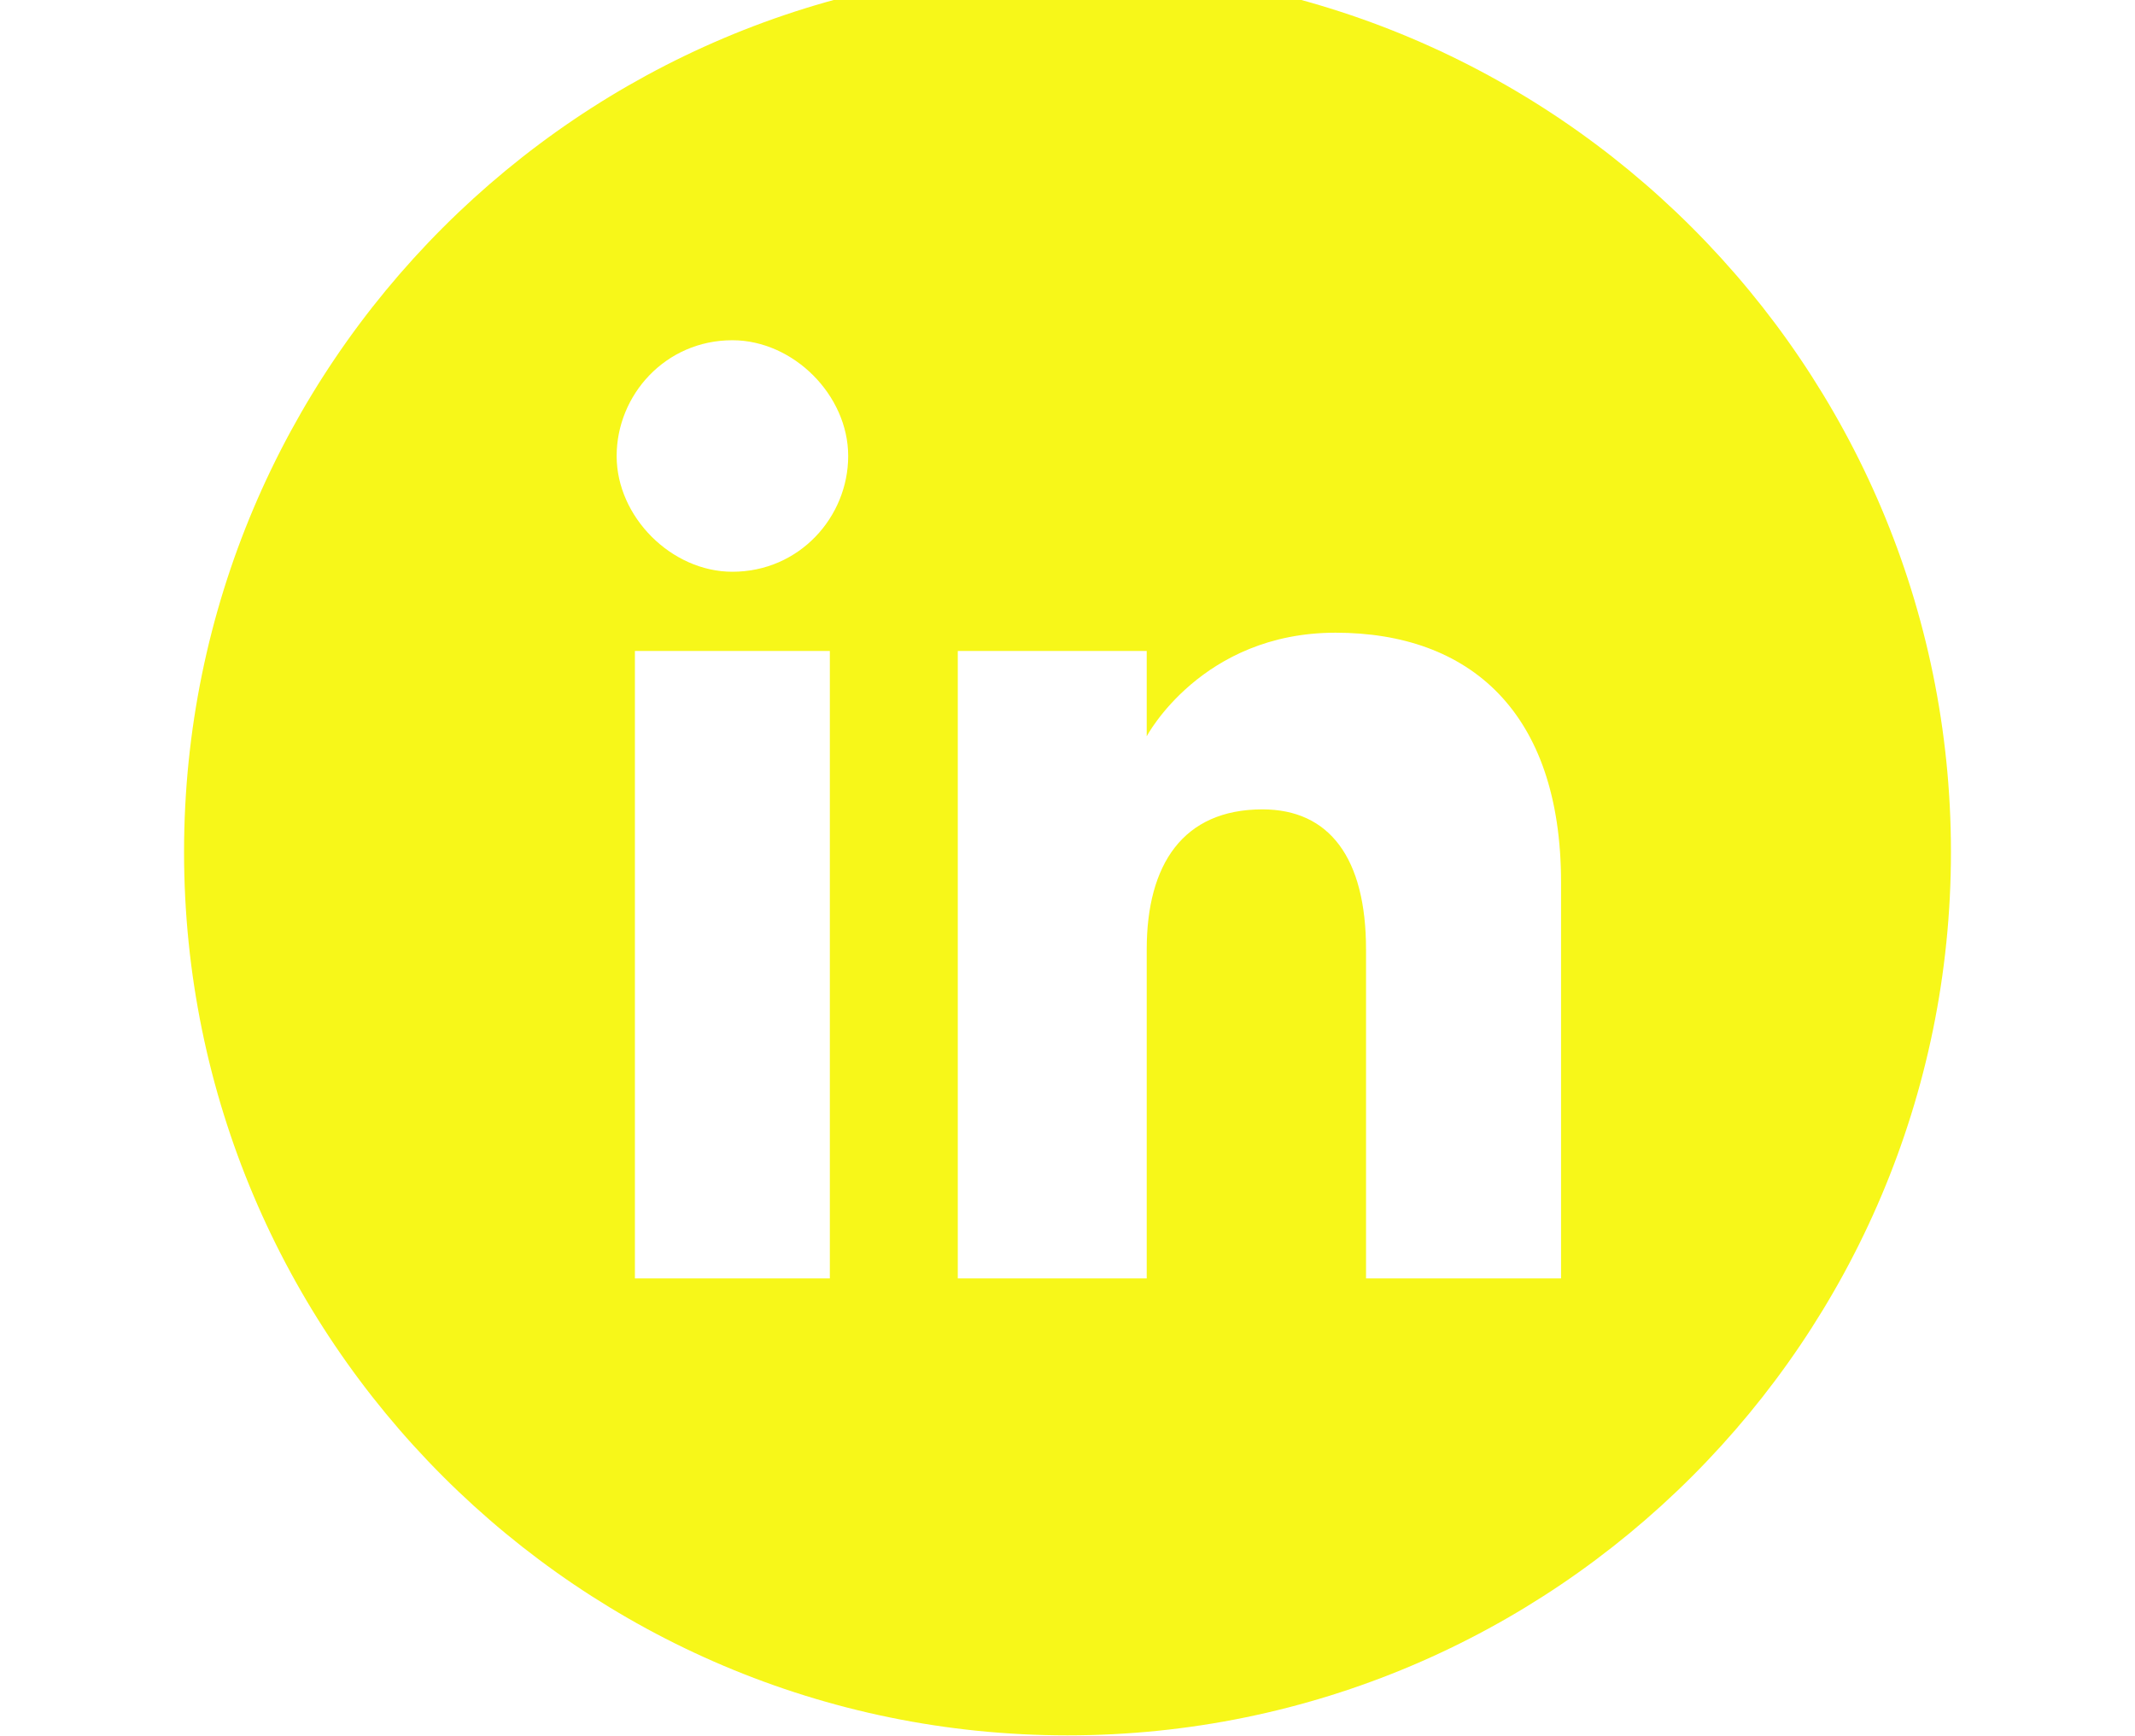
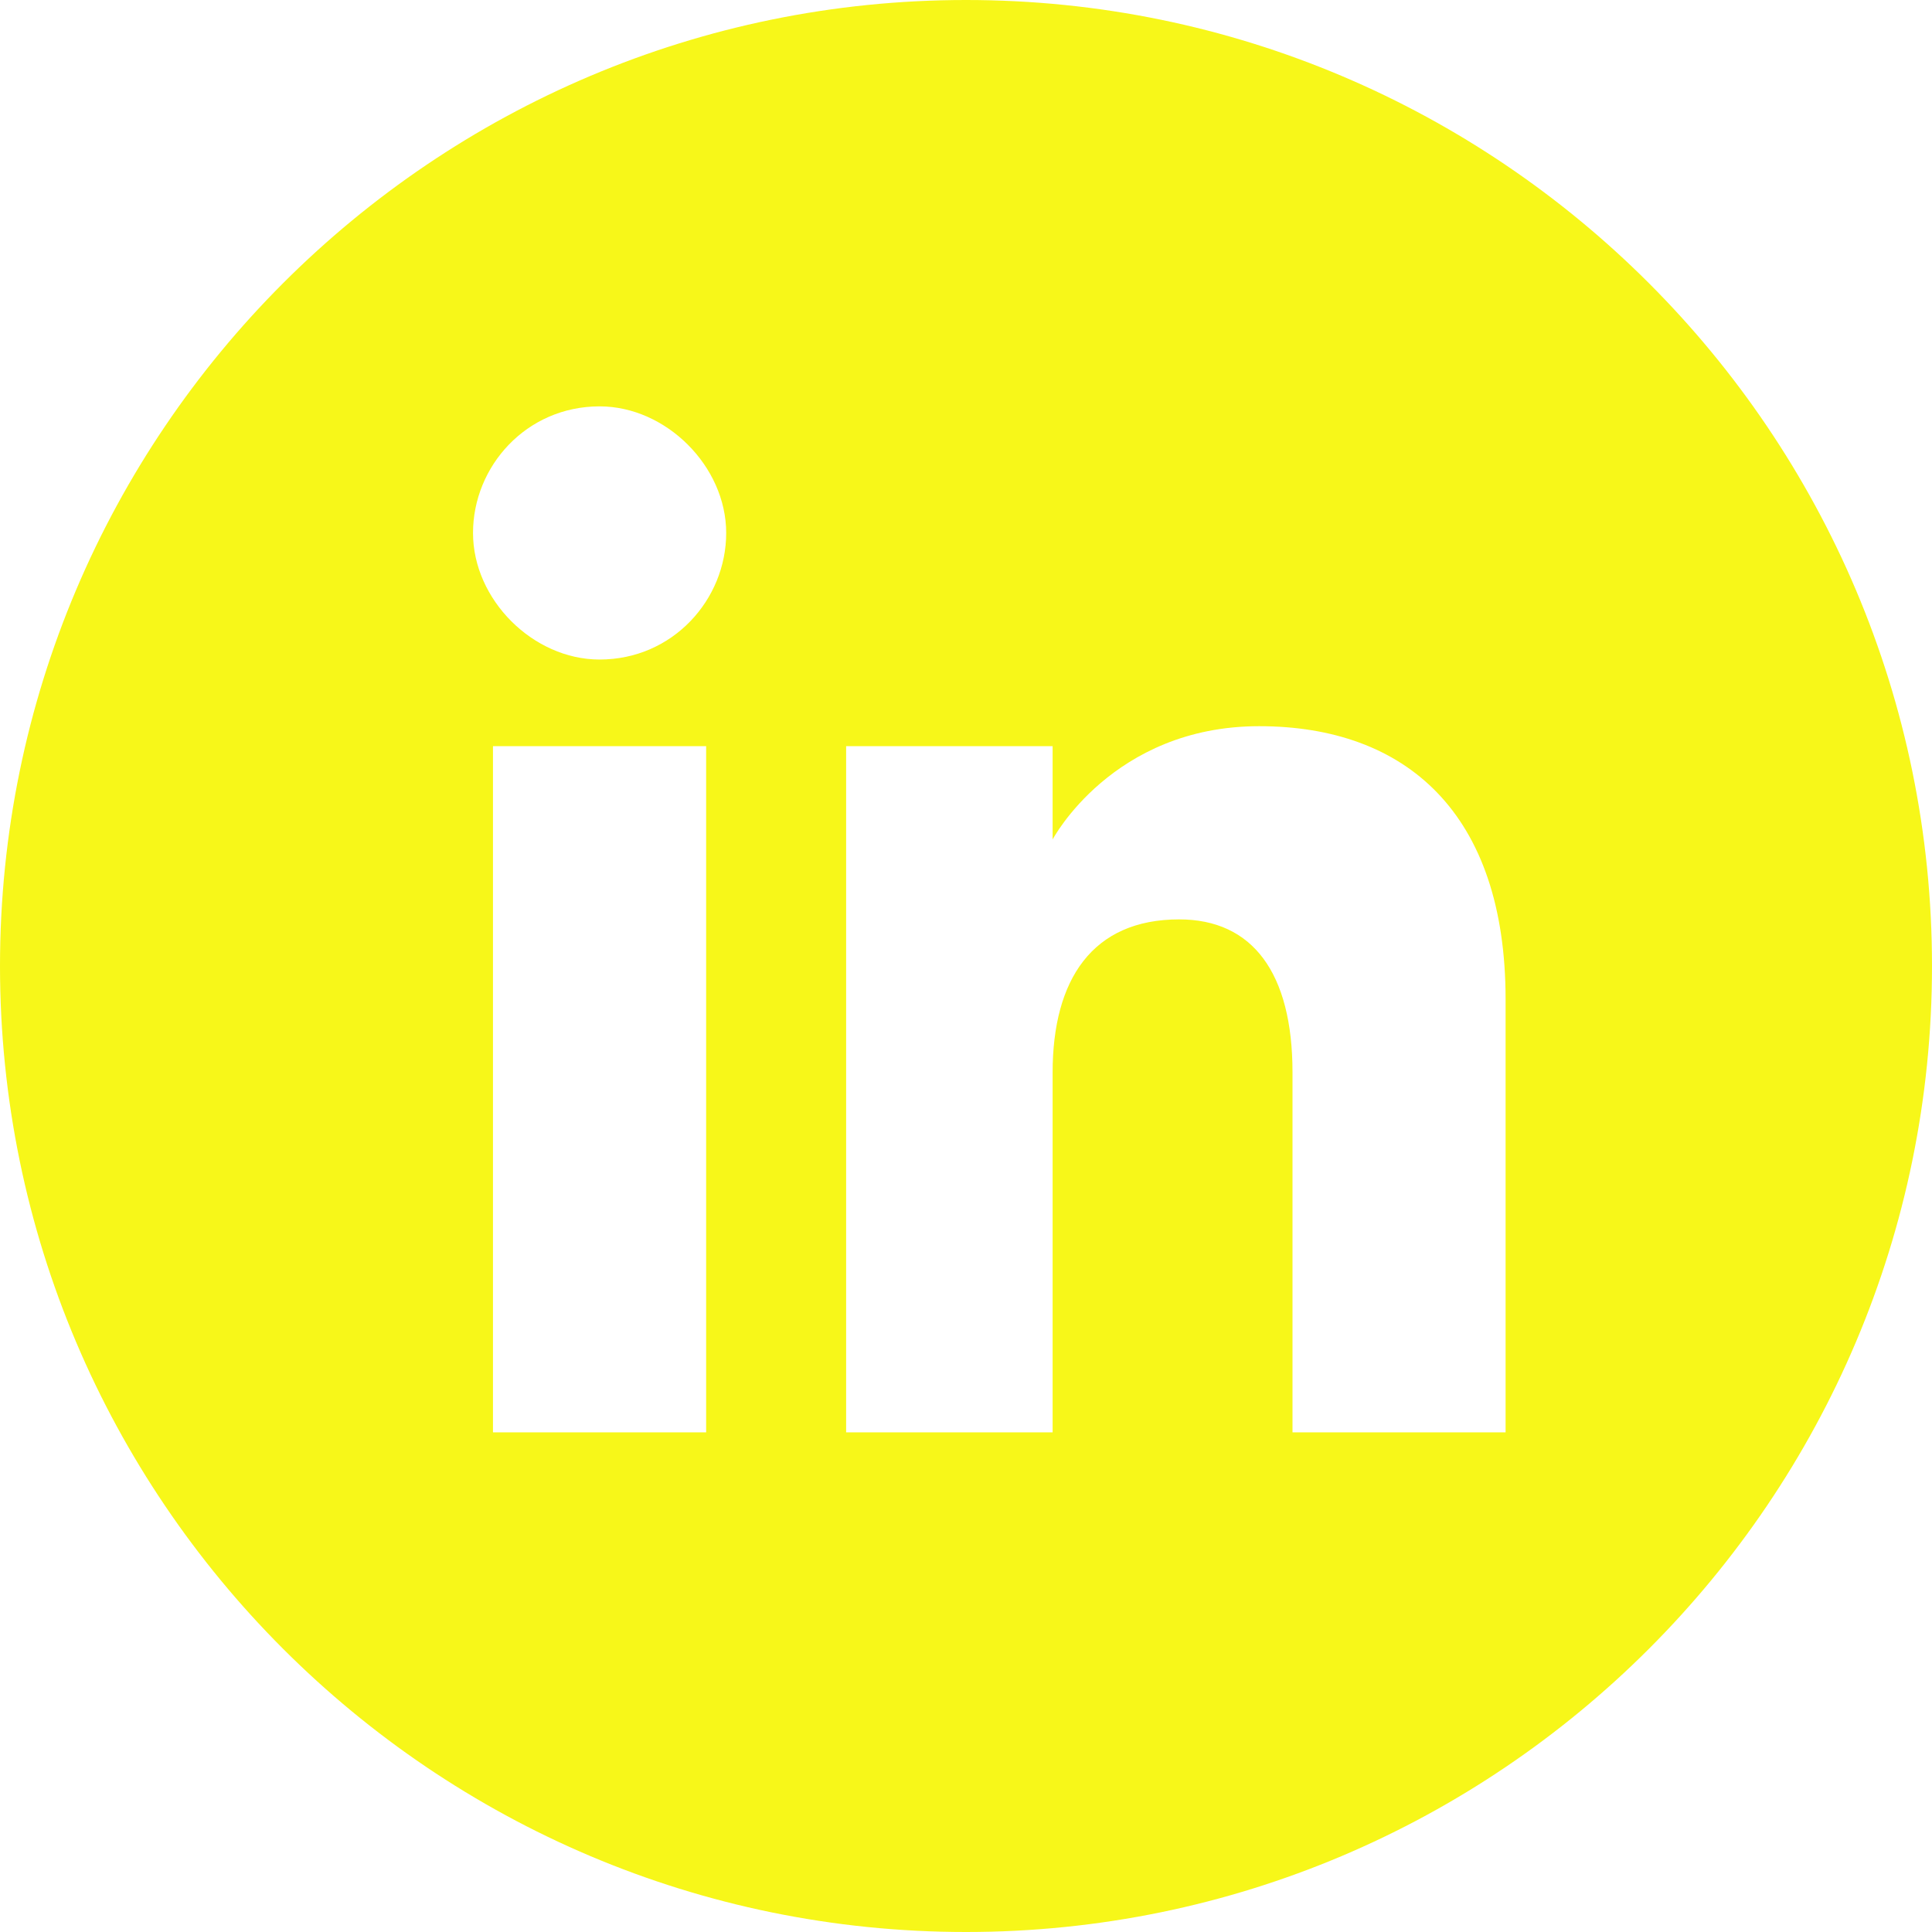
- <svg width="29px" height="23.574px" viewBox="0 0 29 23.574">
-   <path fill="#F7F719" d="M21.204,17.367h-2.649v-4.469c0-1.241-0.496-1.903-1.407-1.903c-1.076,0-1.572,0.744-1.572,1.903v4.469      H13.01V8.843h2.566v1.159c0,0,0.745-1.407,2.565-1.407c1.821,0,3.063,1.076,3.063,3.393V17.367 M9.948,7.767      c-0.827,0-1.572-0.745-1.572-1.572c0-0.828,0.662-1.573,1.572-1.573c0.828,0,1.573,0.745,1.573,1.573      C11.521,7.022,10.859,7.767,9.948,7.767 M11.272,17.367H8.624V8.843h2.648V17.367z M14.5-0.426c-6.621,0-12,5.379-12,12      c0,6.621,5.379,12,12,12c6.621,0,12-5.379,12-12C26.5,4.953,21.121-0.426,14.5-0.426" />
+ <svg width="24px" height="24px" viewBox="0 0 24 24">
+   <path fill="#F7F719" d="M18.703,17.793h-2.647v-4.469c0-1.241-0.497-1.903-1.408-1.903c-1.076,0-1.572,0.744-1.572,1.903v4.469  h-2.565V9.269h2.565v1.159c0,0,0.744-1.407,2.566-1.407c1.82,0,3.061,1.076,3.061,3.393V17.793 M7.448,8.193  c-0.827,0-1.572-0.745-1.572-1.572c0-0.828,0.662-1.573,1.572-1.573c0.827,0,1.573,0.745,1.573,1.573  C9.021,7.448,8.358,8.193,7.448,8.193 M8.772,17.793H6.124V9.269h2.648V17.793z M12,0C5.379,0,0,5.379,0,12c0,6.621,5.379,12,12,12  c6.621,0,12-5.379,12-12C24,5.379,18.621,0,12,0" />
</svg>
